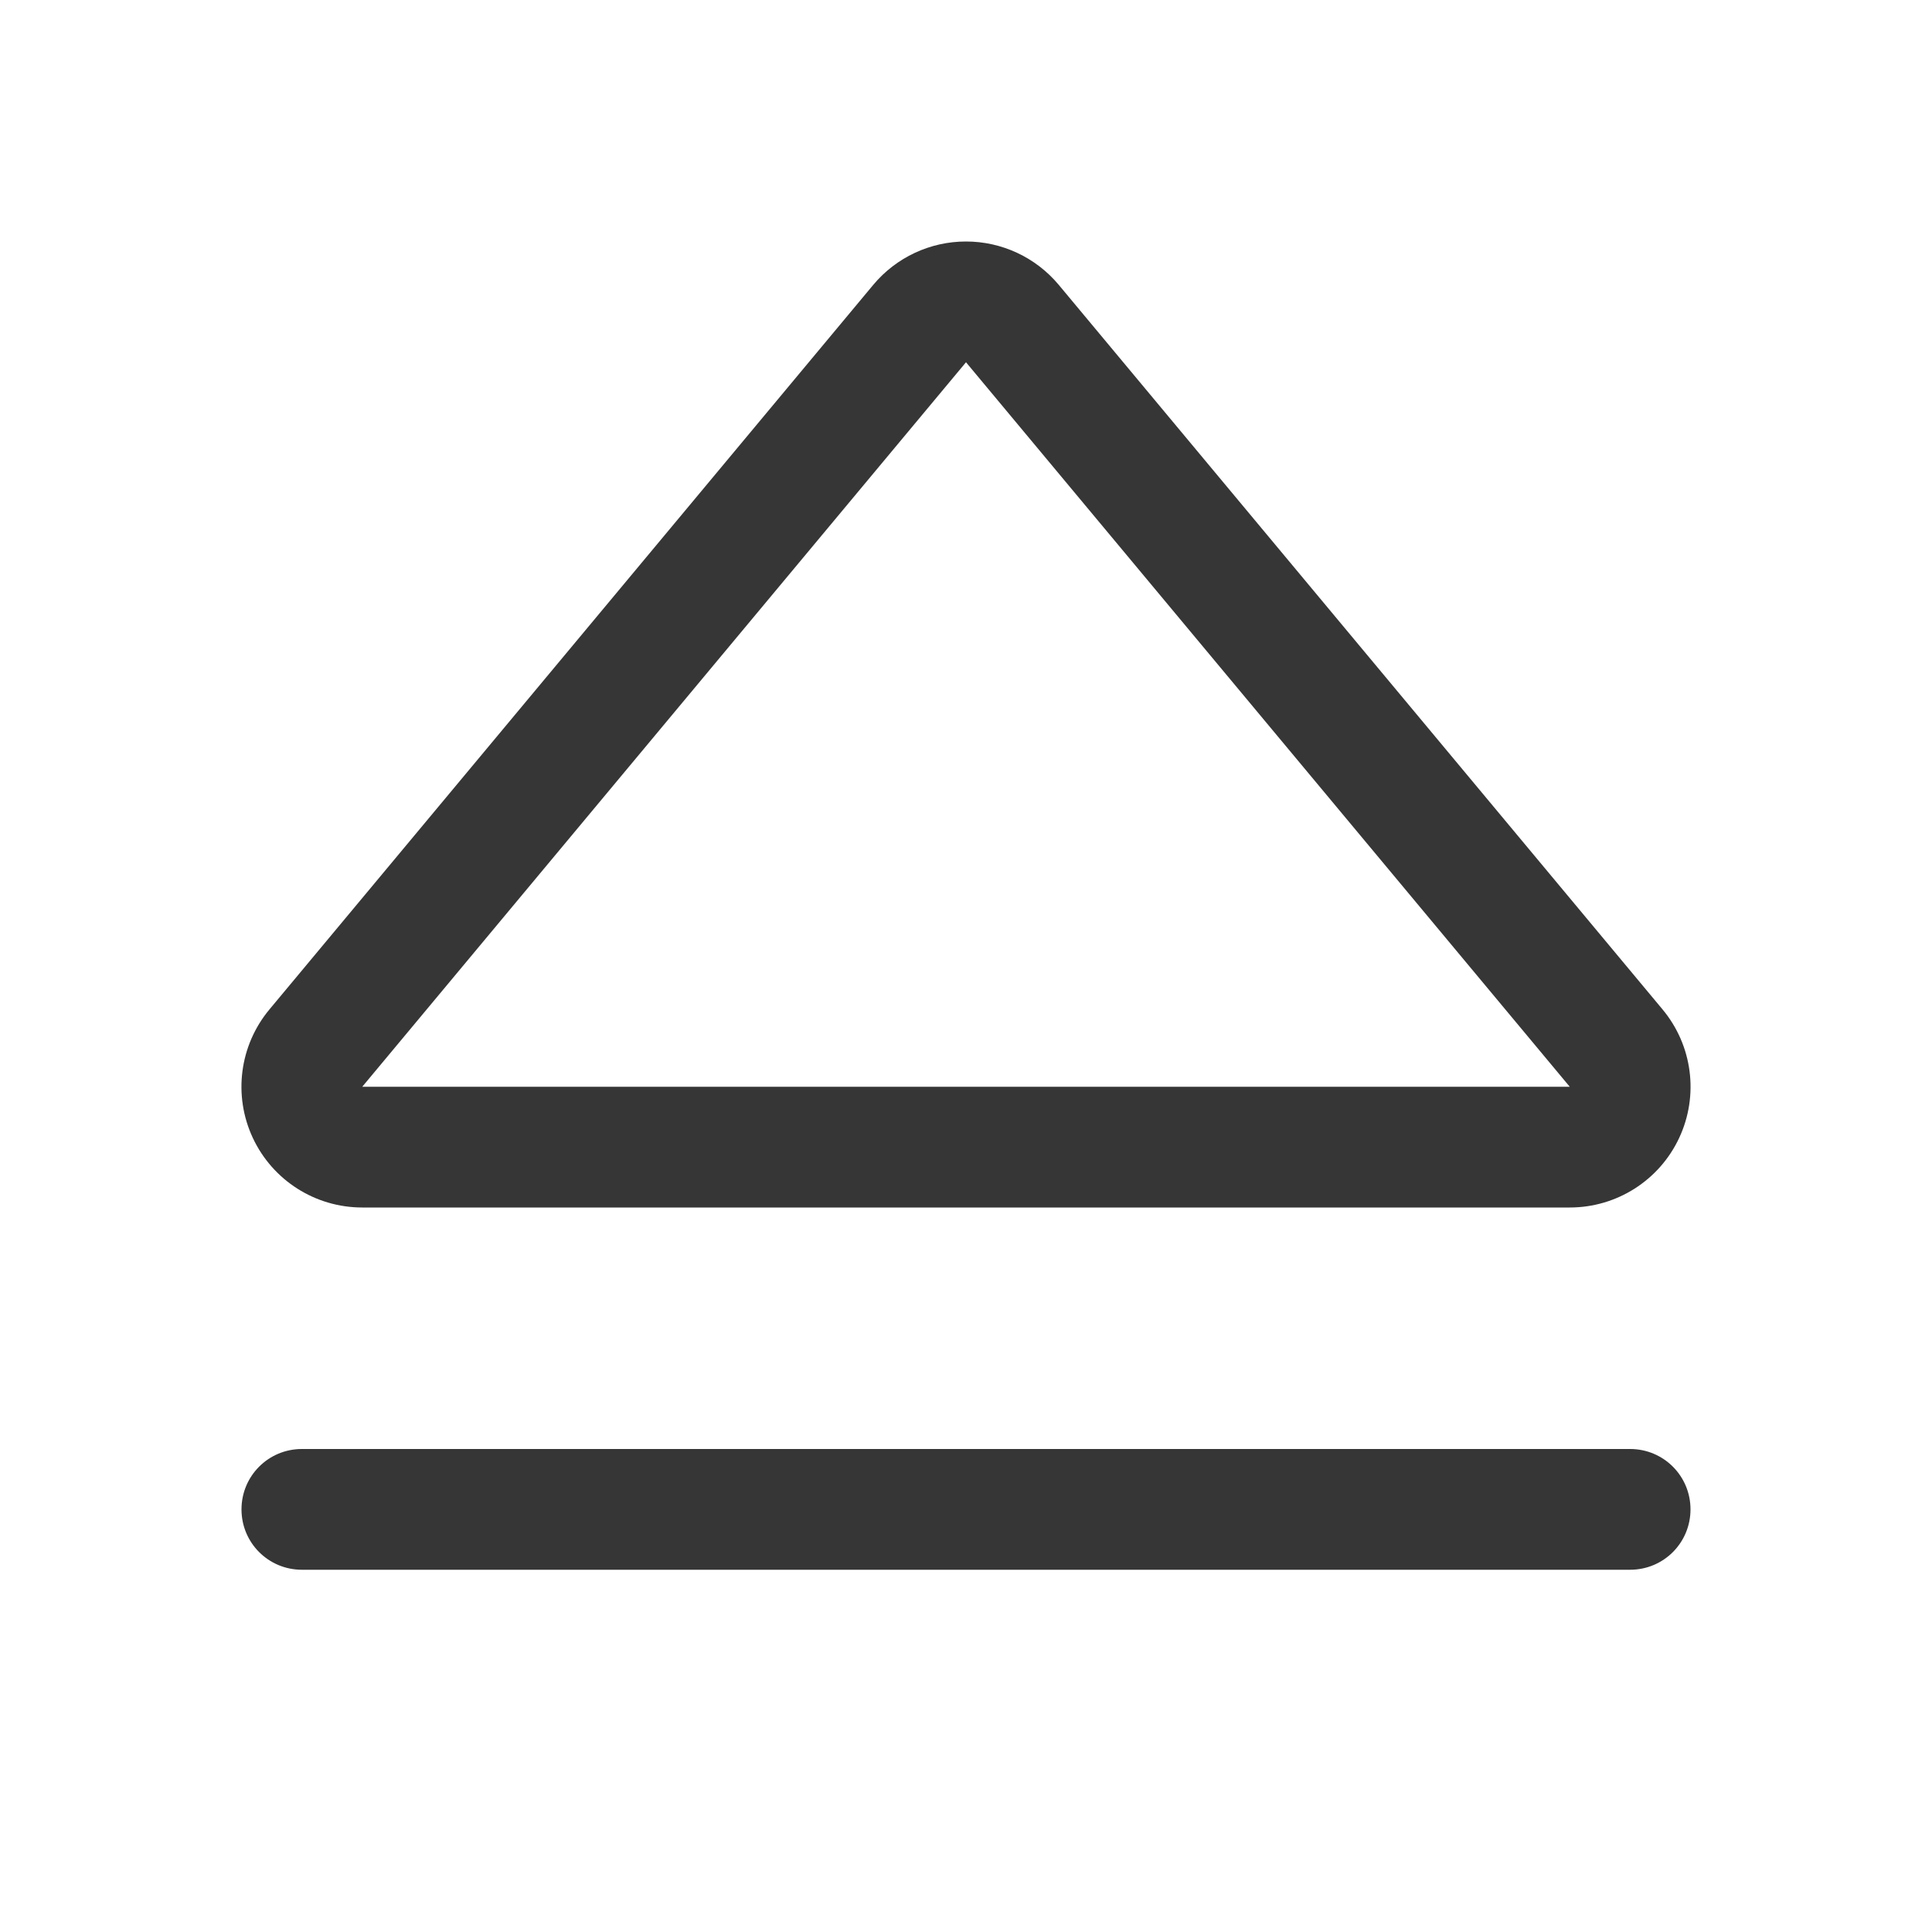
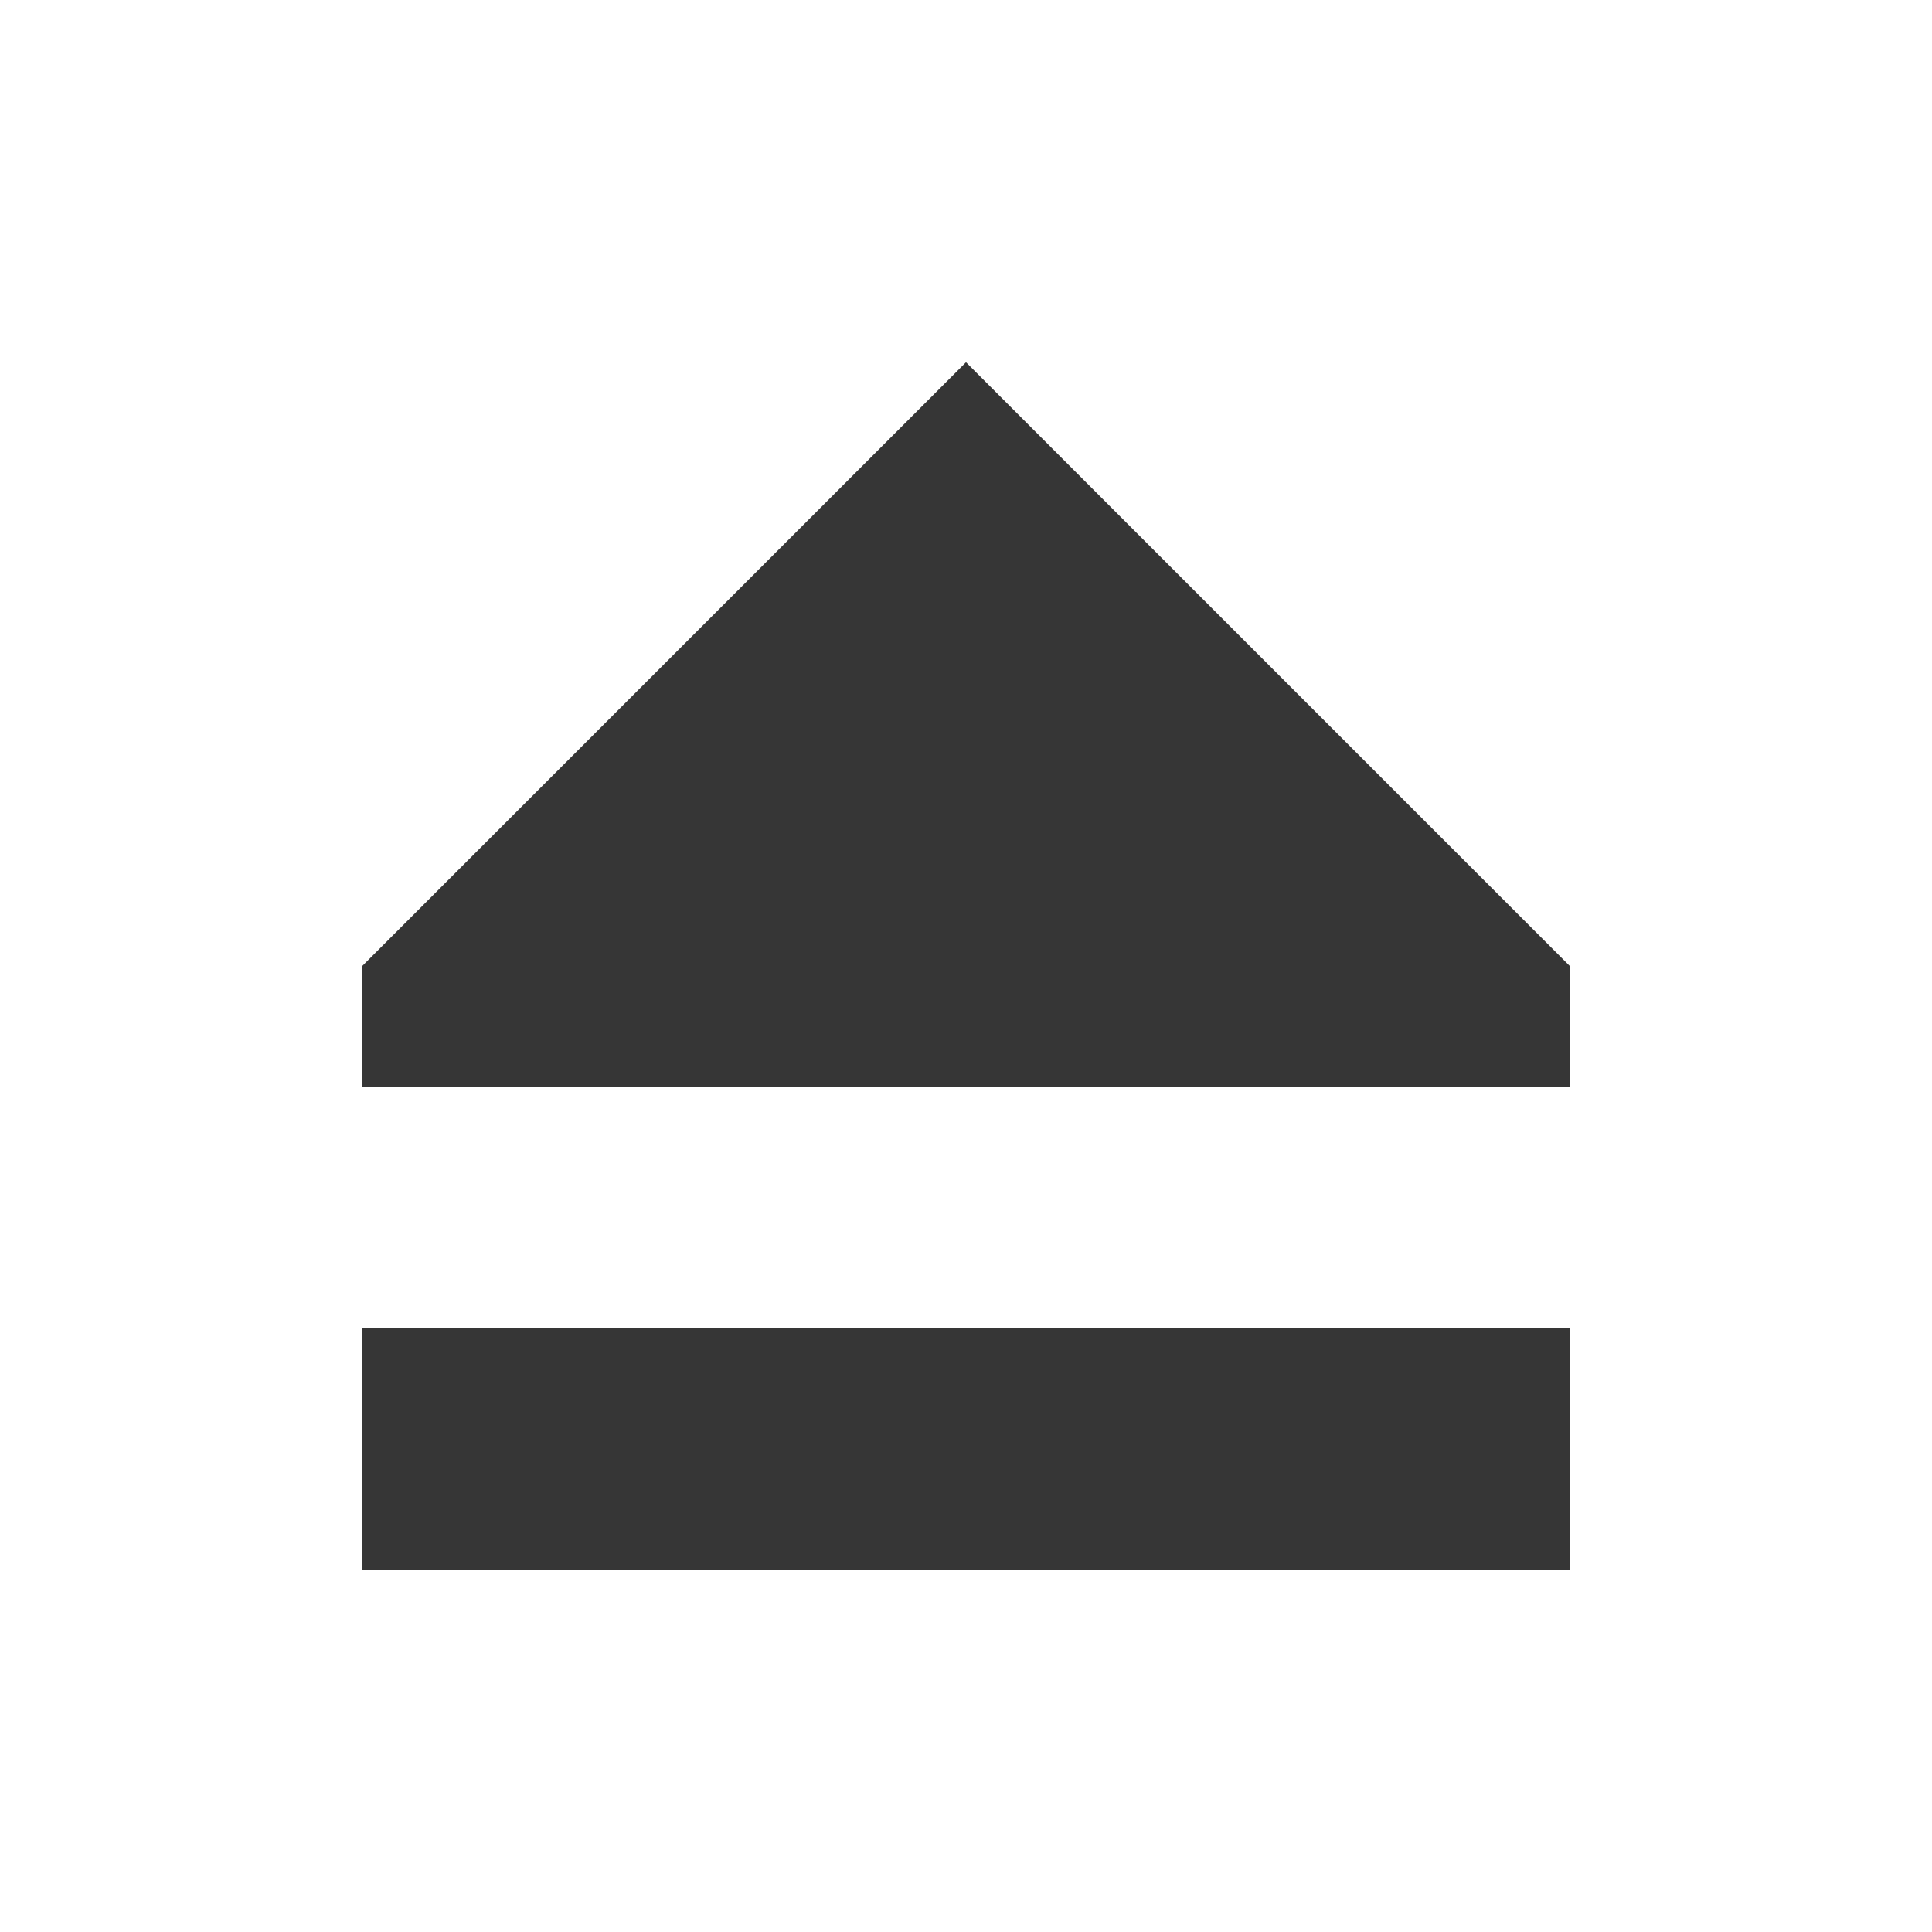
- <svg xmlns="http://www.w3.org/2000/svg" width="16" height="16" version="1.1">
-   <path d="m8 2a1 1 0 0 0-0.768 0.359l-5 6a1 1 0 0 0 0.768 1.641h10a1 1 0 0 0 0.768-1.641l-5-6a1 1 0 0 0-0.768-0.359zm0 1 5 6h-10zm-5.5 9c-0.277 0-0.5 0.223-0.5 0.5s0.223 0.5 0.5 0.5h11c0.277 0 0.5-0.223 0.5-0.5s-0.223-0.5-0.5-0.5z" fill="#363636" />
+ <svg xmlns="http://www.w3.org/2000/svg" height="16" width="16">
+   <g transform="translate(-413 23)">
+     <path color="#000" d="M421-20l-5 5v1h10v-1zm-5 8v2h10v-2z" display="block" fill="#363636" overflow="visible" style="marker:none" />
+   </g>
</svg>
